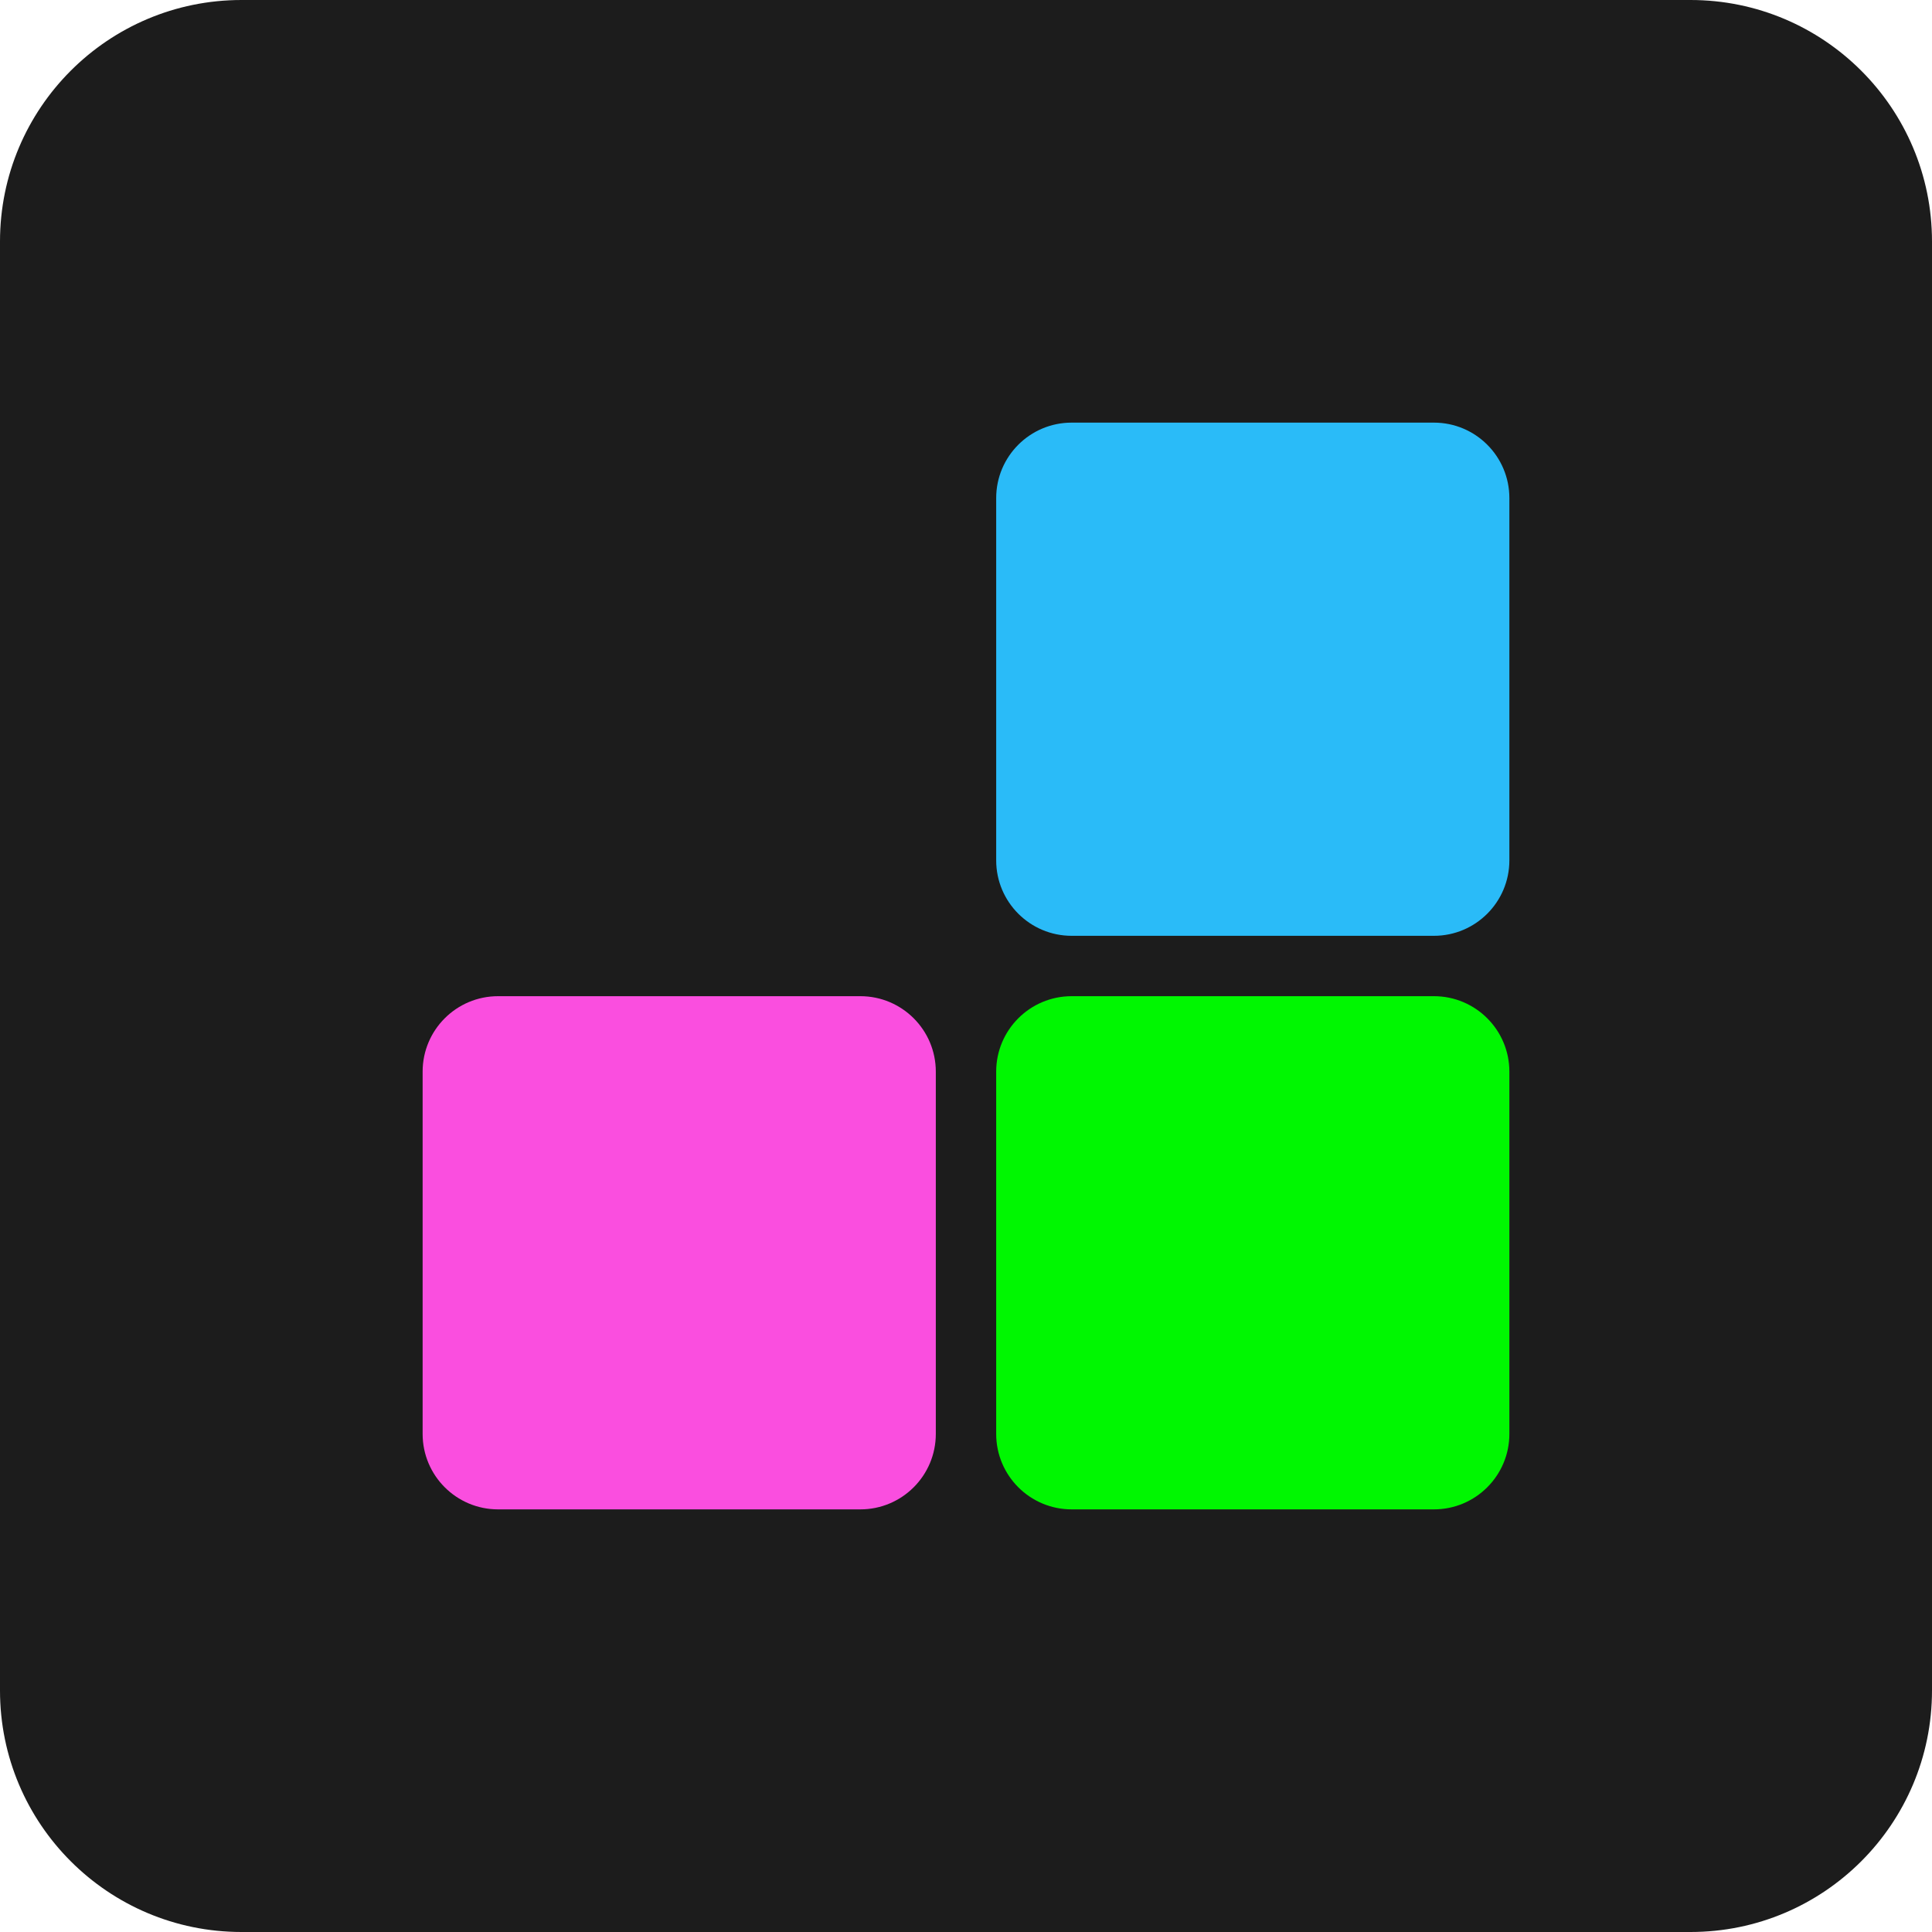
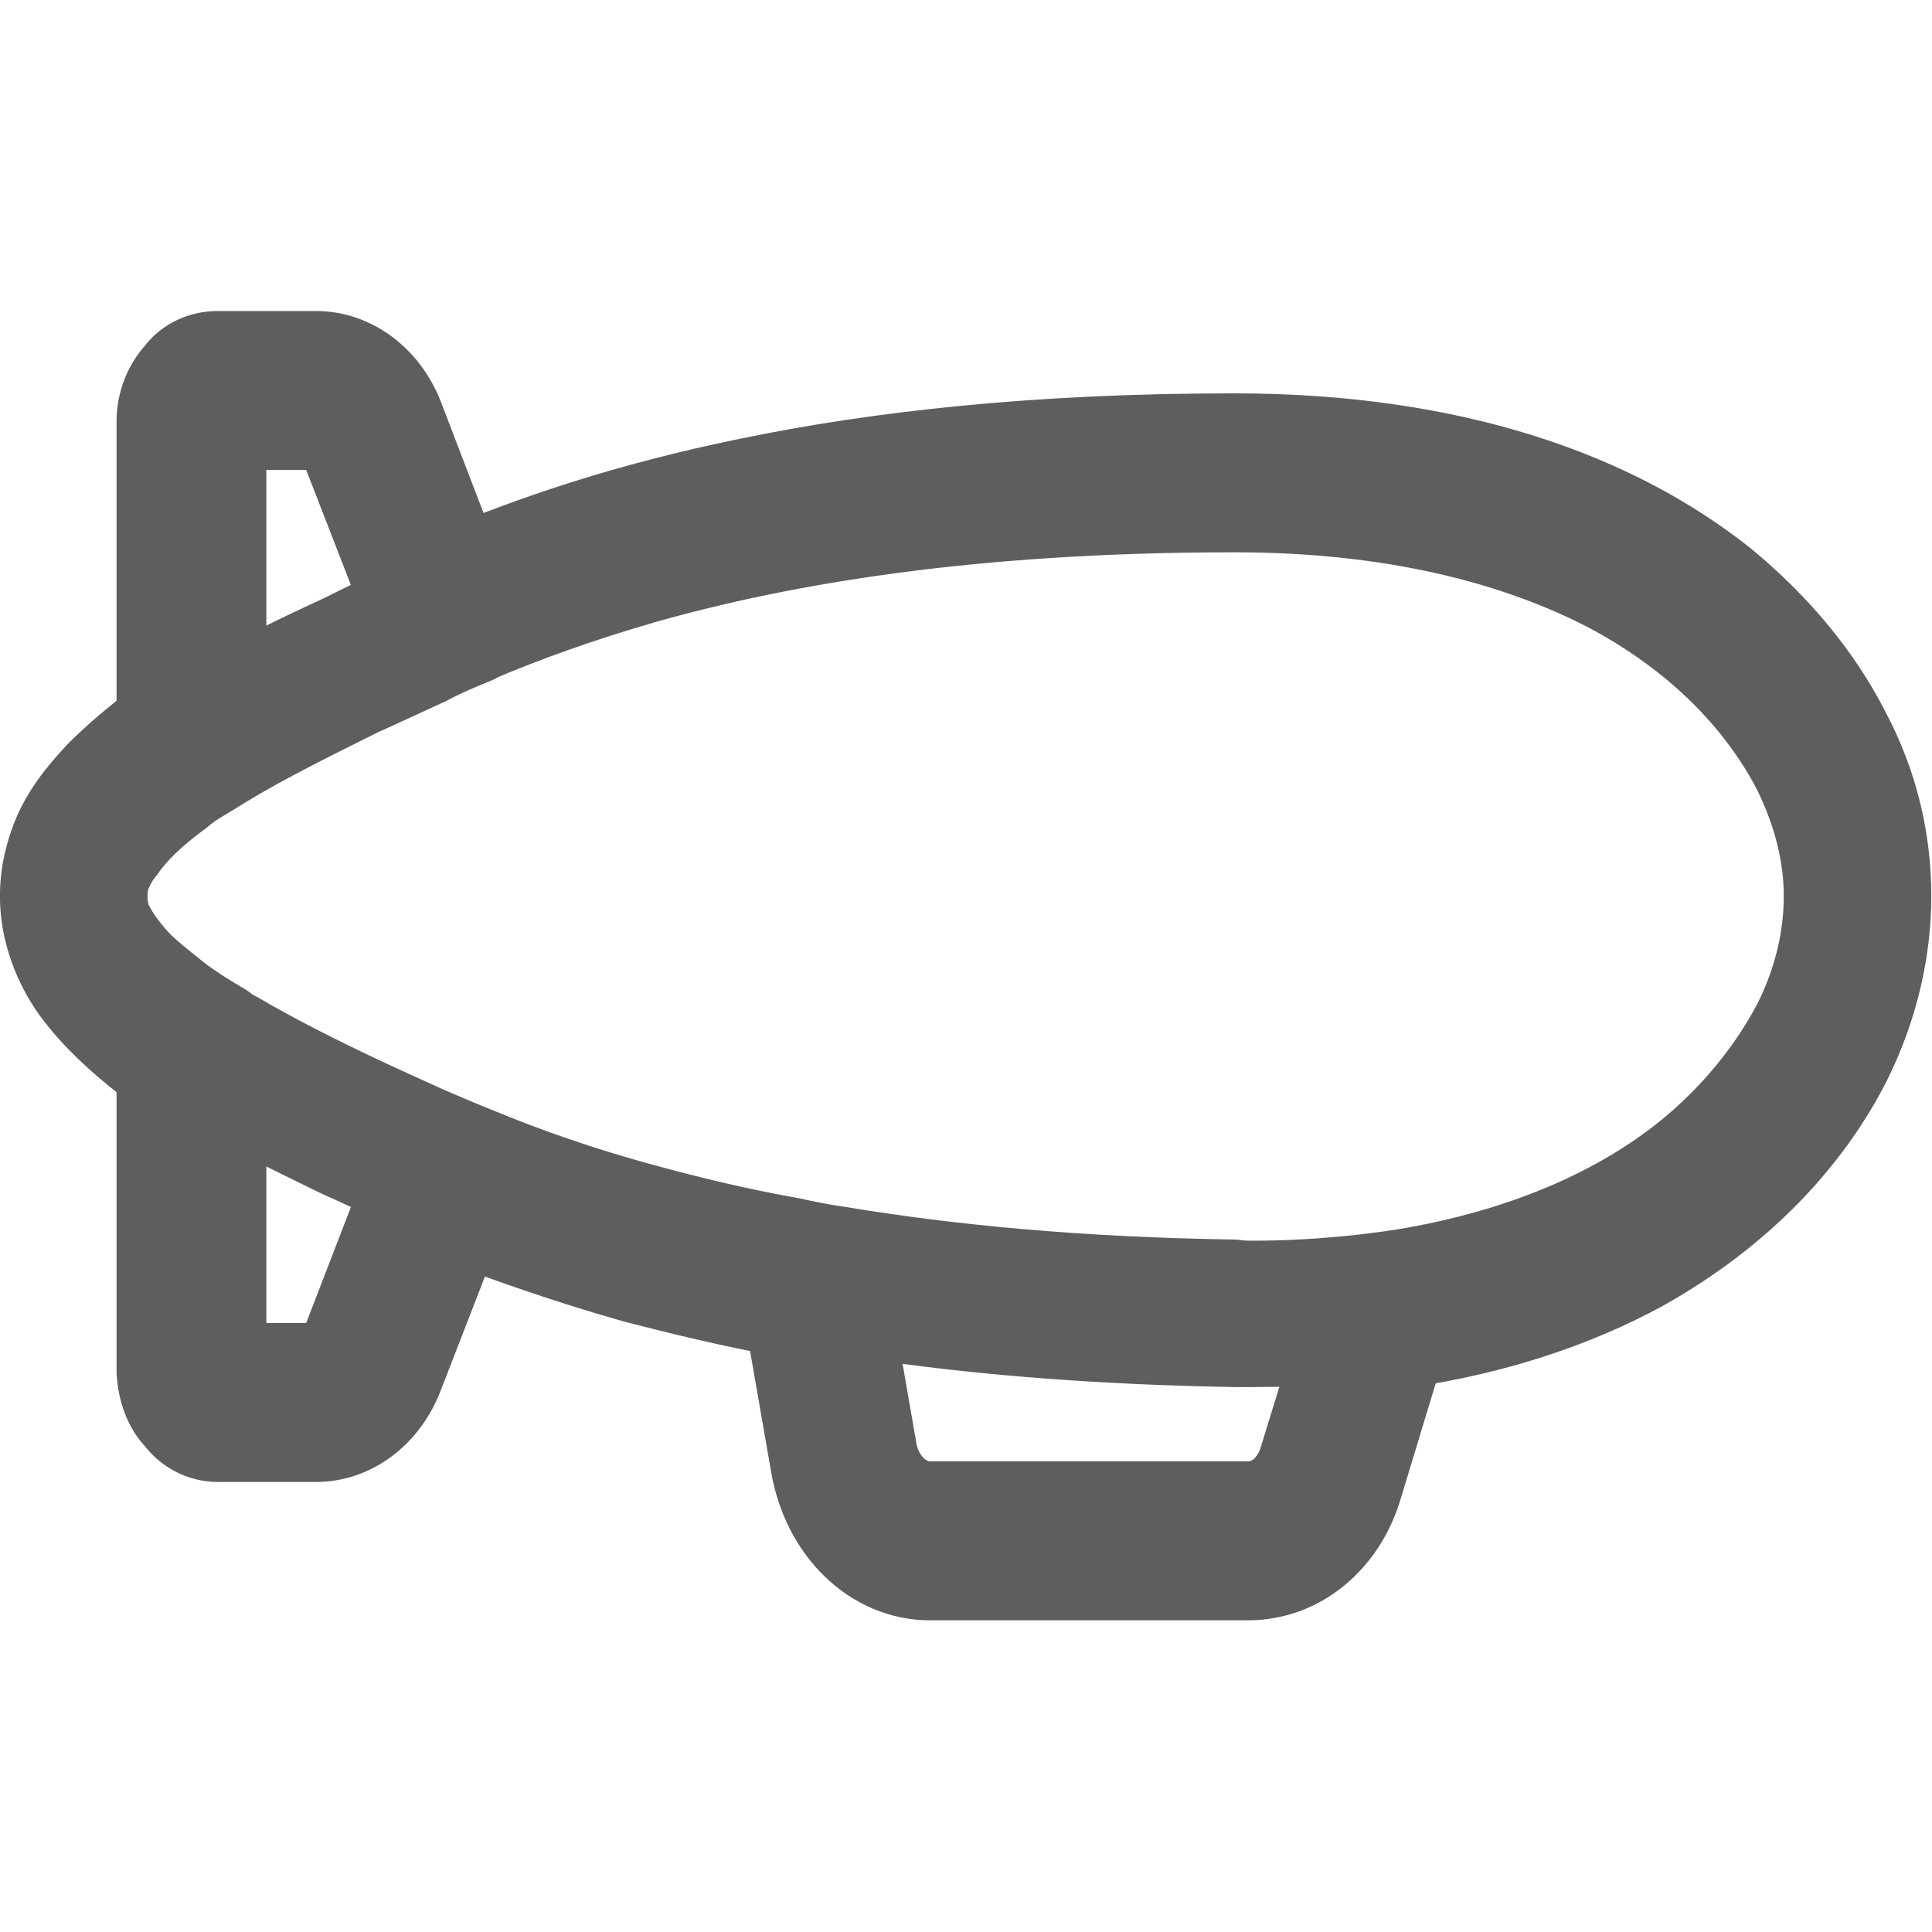
- <svg xmlns="http://www.w3.org/2000/svg" width="512" height="512" viewBox="0 0 512 512" fill="none">
-   <rect width="512" height="512" rx="64" fill="#1C1C1C" />
-   <rect x="264" y="112" width="136" height="136" rx="20" fill="#2ABBF8" />
-   <rect x="112" y="264" width="136" height="136" rx="20" fill="#FA4EDF" />
-   <rect x="264" y="264" width="136" height="136" rx="20" fill="#00F701" />
+ <svg xmlns="http://www.w3.org/2000/svg" width="16" height="16" viewBox="0 0 16 16">
+   <path transform="translate(-1.71, -1.70) scale(0.947) translate(20.5, 0) scale(-1, 1)" fill="#5e5e5e" stroke="#5e5e5e" stroke-width="0.75" stroke-linejoin="round" d="M18.24 9.18C18.16 8.94 18 8.74 17.83 8.56L17.83 8.56C17.67 8.4 17.49 8.25 17.3 8.11V5.48C17.3 5.32 17.24 5.17 17.14 5.06C17.06 4.95 16.93 4.89 16.79 4.89H15.93C15.61 4.89 15.32 5.11 15.19 5.44L14.68 6.77C14.05 6.51 13.23 6.22 12.15 6C11.04 5.77 9.66 5.61 7.9 5.61C5.97 5.61 4.56 6.13 3.61 6.89C3.14 7.28 2.78 7.72 2.54 8.19C2.29 8.66 2.18 9.15 2.18 9.63C2.18 10.1 2.29 10.59 2.52 11.06C2.87 11.76 3.48 12.41 4.34 12.89C4.91 13.2 5.61 13.44 6.43 13.56L6.8 14.78C6.94 15.27 7.33 15.59 7.78 15.59H10.56C11.06 15.59 11.48 15.18 11.58 14.61L11.81 13.29C12.31 13.2 12.75 13.09 13.14 12.99C13.74 12.82 14.24 12.64 14.67 12.48L15.19 13.82C15.32 14.16 15.61 14.38 15.93 14.38H16.79C16.93 14.38 17.06 14.31 17.14 14.2C17.24 14.1 17.29 13.95 17.3 13.79V11.15C17.33 11.12 17.37 11.09 17.42 11.07L17.4 11.07L17.42 11.07C17.65 10.89 17.87 10.69 18.04 10.46C18.12 10.35 18.19 10.22 18.24 10.08C18.29 9.94 18.32 9.79 18.32 9.63C18.32 9.47 18.29 9.32 18.24 9.18ZM15.69 5.71C15.73 5.6 15.83 5.53 15.93 5.53H16.74V7.89C16.41 7.7 16.06 7.53 15.71 7.37C15.55 7.29 15.37 7.2 15.15 7.1L15.69 5.71ZM11.05 14.48C11 14.76 10.79 14.95 10.56 14.95H7.78C7.56 14.95 7.38 14.79 7.31 14.56L6.99 13.52C7.22 13.54 7.47 13.55 7.73 13.55C7.79 13.55 7.84 13.55 7.9 13.55C9.05 13.53 10.05 13.45 10.9 13.33C11.02 13.31 11.14 13.29 11.26 13.27L11.05 14.48ZM16.74 13.74H15.93C15.83 13.74 15.73 13.66 15.69 13.56L15.15 12.16C15.36 12.06 15.55 11.97 15.71 11.9C16.06 11.73 16.41 11.56 16.74 11.37V13.74ZM17.75 9.83C17.7 9.95 17.61 10.08 17.48 10.22C17.4 10.3 17.3 10.38 17.2 10.46C17.07 10.57 16.91 10.67 16.74 10.77C16.71 10.8 16.67 10.82 16.63 10.84C16.29 11.04 15.91 11.23 15.55 11.4C15.38 11.48 15.18 11.57 14.96 11.67C14.82 11.73 14.68 11.79 14.53 11.85C14.12 12.02 13.62 12.2 13.02 12.36C12.65 12.46 12.24 12.56 11.79 12.64C11.65 12.67 11.51 12.7 11.36 12.72C10.4 12.88 9.26 12.99 7.9 13.01C7.84 13.02 7.79 13.02 7.73 13.02C7.41 13.02 7.11 13 6.82 12.97C6.65 12.95 6.48 12.93 6.32 12.9C5.26 12.71 4.45 12.32 3.88 11.84C3.48 11.5 3.19 11.12 2.99 10.74C2.8 10.36 2.72 9.98 2.72 9.63C2.72 9.28 2.81 8.9 3 8.52C3.3 7.95 3.82 7.38 4.63 6.95C5.44 6.53 6.52 6.25 7.9 6.25C10.2 6.25 11.84 6.53 13.05 6.87C13.64 7.04 14.13 7.22 14.53 7.39L14.54 7.4C14.69 7.46 14.83 7.52 14.96 7.59C15.18 7.69 15.37 7.78 15.55 7.86C15.95 8.06 16.38 8.27 16.74 8.49C16.85 8.56 16.96 8.62 17.06 8.69C17.08 8.71 17.1 8.72 17.12 8.74C17.34 8.9 17.51 9.06 17.62 9.22C17.68 9.29 17.72 9.37 17.75 9.44C17.77 9.5 17.78 9.57 17.78 9.63C17.78 9.7 17.77 9.76 17.75 9.83Z" />
</svg>
